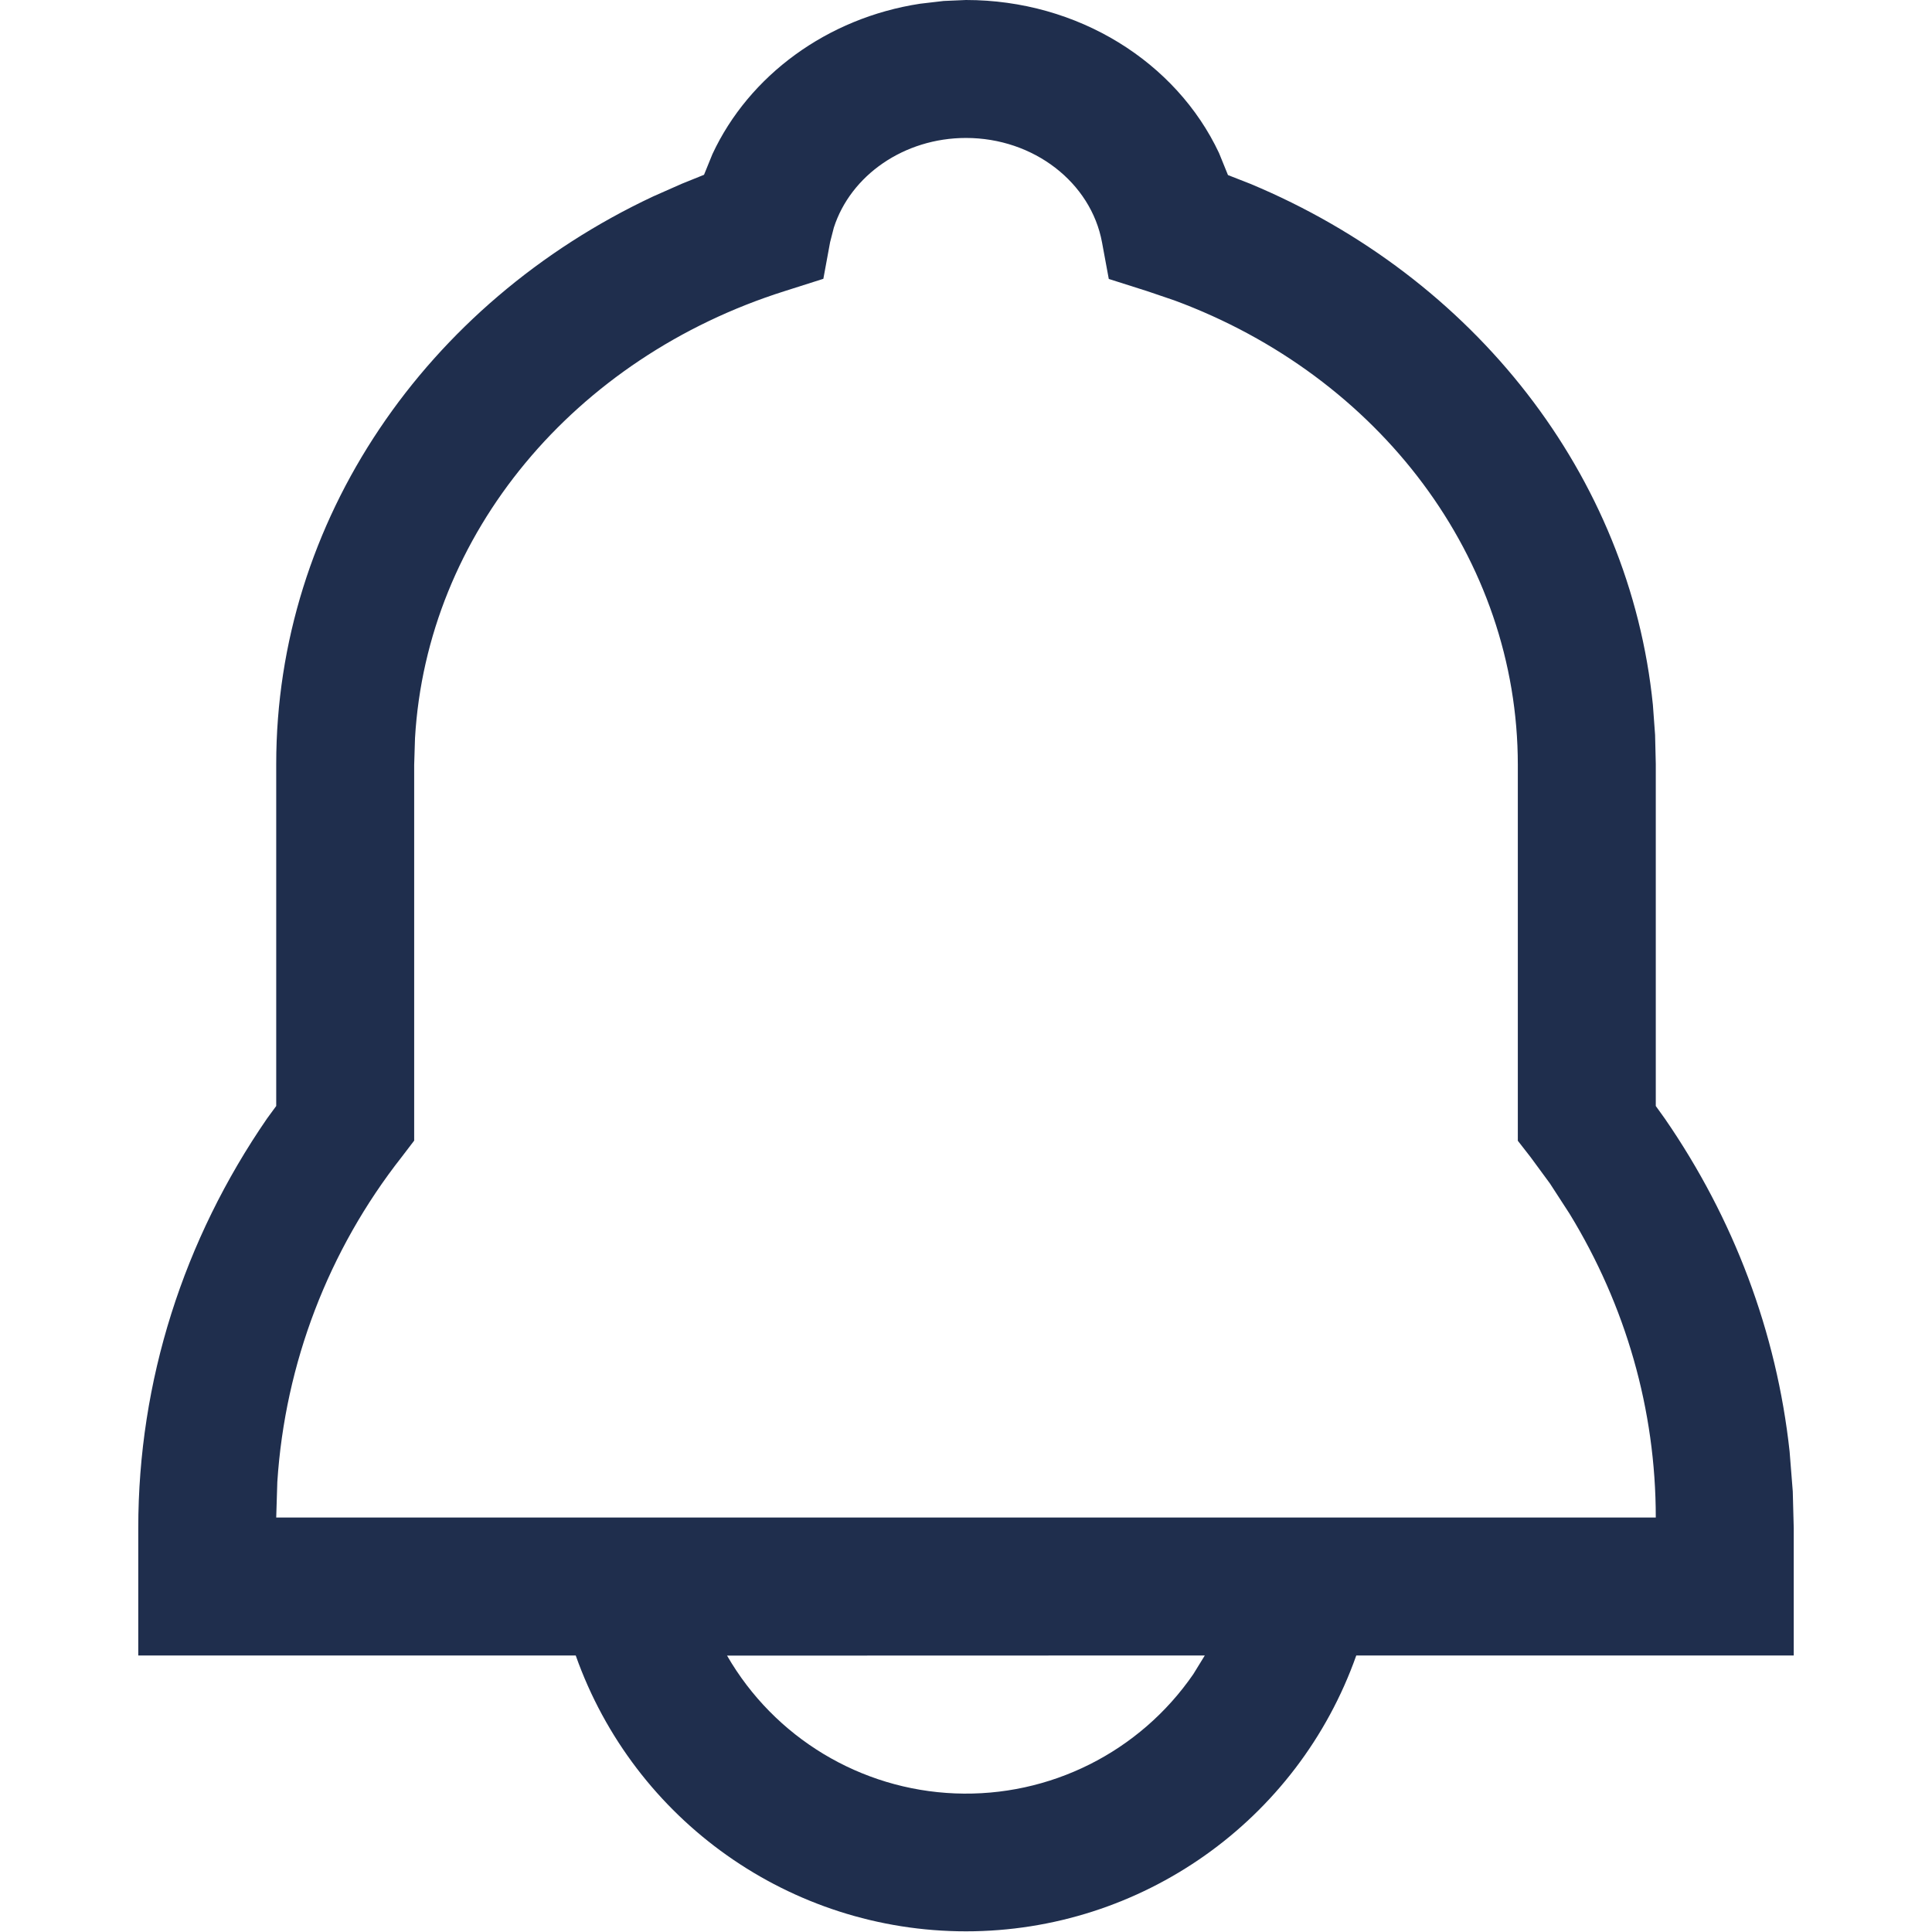
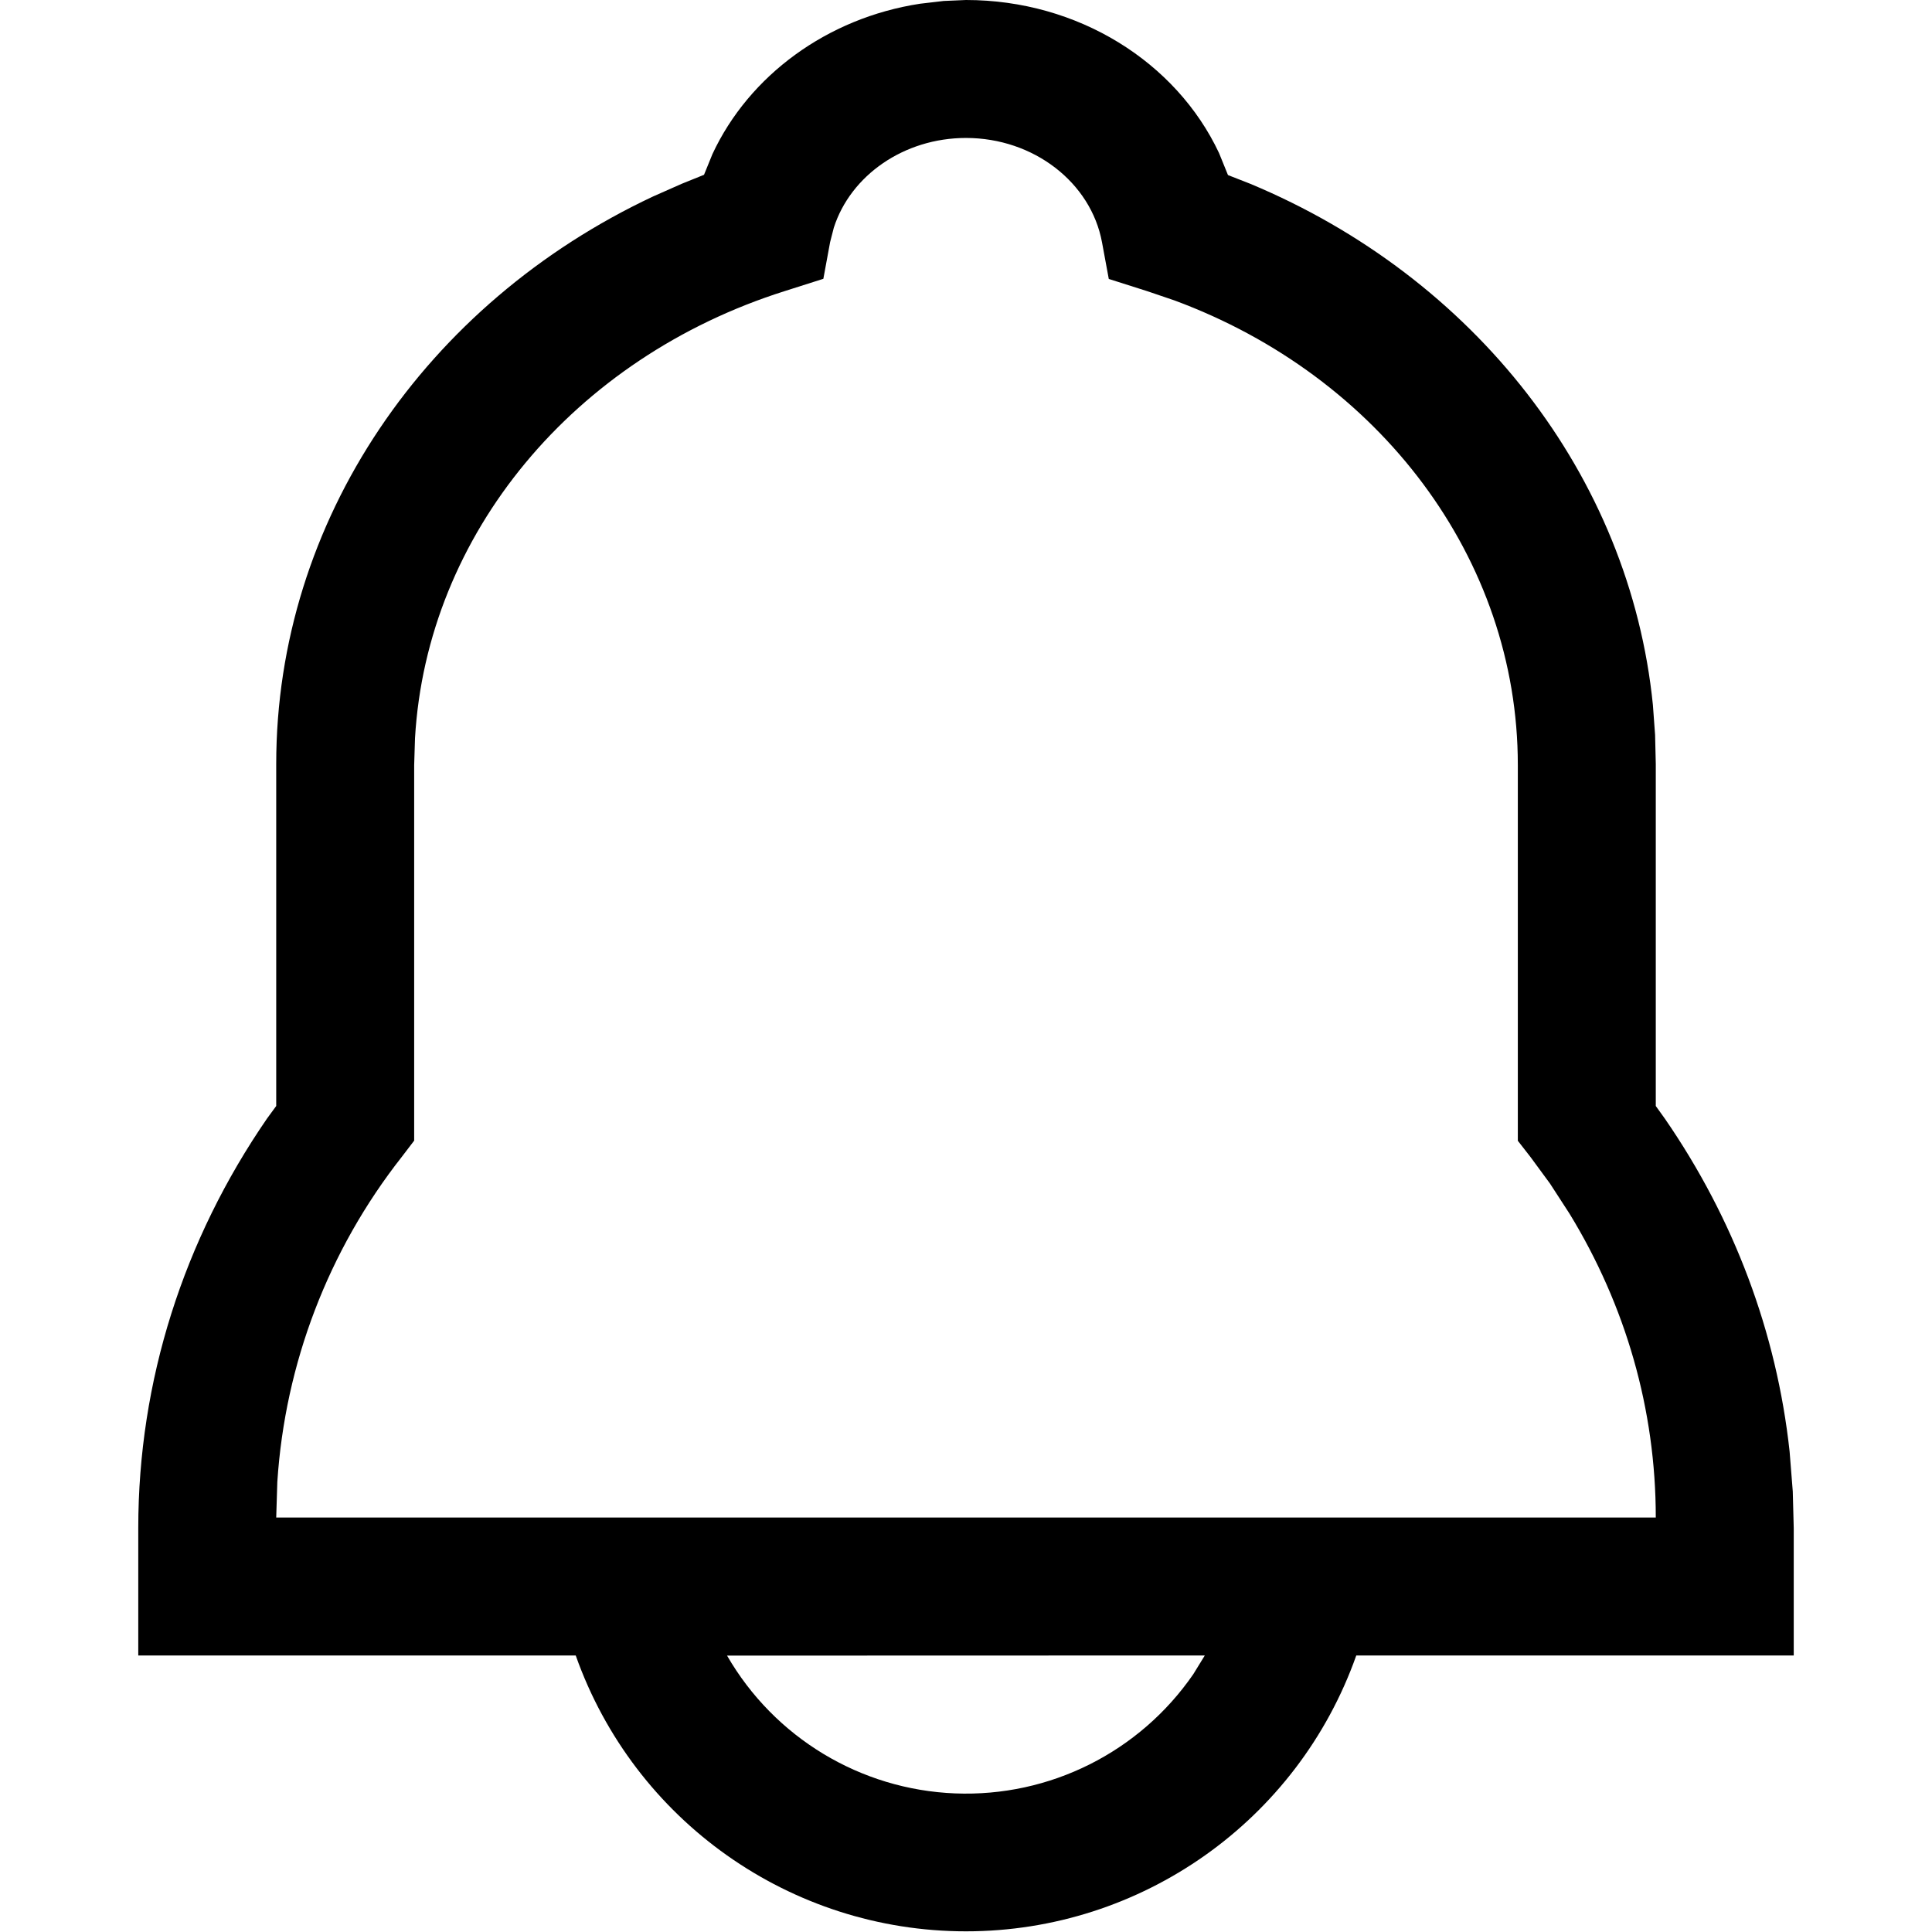
<svg xmlns="http://www.w3.org/2000/svg" t="1674110436687" class="icon" viewBox="0 0 1024 1024" version="1.1" p-id="6709" width="200" height="200">
-   <path d="M512 0c59.446 0 111.434 32.904 134.101 81.09l4.753 11.699 11.772 4.607c118.892 49.575 201.225 154.794 213.436 276.173l1.17 15.94 0.366 15.428v181.263l4.826 6.727c36.56 53.012 59.227 113.189 66.1 176.364l1.682 21.205 0.512 19.45V877.435H718.855a219.432 219.432 0 0 1-413.71 0H73.283v-67.489c0-78.019 23.983-152.82 68.294-217.165L146.402 586.2V404.936c0-129.056 79.262-244.219 199.763-300.814l15.209-6.727 11.772-4.753 4.46-10.968C396.983 40.07 438.369 9.506 487.651 1.974l12.503-1.462L512 0z m126.643 877.435l-253.286 0.073a146.239 146.239 0 0 0 247.144 9.798L638.57 877.435zM512 73.12c-32.831 0-61.128 19.815-70.049 47.528l-1.974 7.678-3.583 19.45-20.473 6.508c-111.727 35.317-189.672 128.837-195.96 236.981L219.522 405.448v199.105l-6.581 8.628a311.489 311.489 0 0 0-65.954 172.27L146.402 804.315h731.196c0-57.253-15.94-112.312-45.7-161.009l-10.383-16.013-10.31-14.039L804.478 604.626V405.448c0-109.314-73.266-205.978-181.921-246.194l-14.405-4.899-20.473-6.508-3.583-19.377C578.246 96.737 547.829 73.12 512 73.12z" fill="#1F2E4D" p-id="6710" />
+   <path d="M512 0c59.446 0 111.434 32.904 134.101 81.09l4.753 11.699 11.772 4.607c118.892 49.575 201.225 154.794 213.436 276.173l1.17 15.94 0.366 15.428v181.263l4.826 6.727c36.56 53.012 59.227 113.189 66.1 176.364l1.682 21.205 0.512 19.45V877.435H718.855a219.432 219.432 0 0 1-413.71 0H73.283v-67.489c0-78.019 23.983-152.82 68.294-217.165L146.402 586.2V404.936c0-129.056 79.262-244.219 199.763-300.814l15.209-6.727 11.772-4.753 4.46-10.968C396.983 40.07 438.369 9.506 487.651 1.974l12.503-1.462L512 0z m126.643 877.435l-253.286 0.073a146.239 146.239 0 0 0 247.144 9.798L638.57 877.435zM512 73.12c-32.831 0-61.128 19.815-70.049 47.528l-1.974 7.678-3.583 19.45-20.473 6.508c-111.727 35.317-189.672 128.837-195.96 236.981L219.522 405.448v199.105l-6.581 8.628a311.489 311.489 0 0 0-65.954 172.27L146.402 804.315h731.196c0-57.253-15.94-112.312-45.7-161.009l-10.383-16.013-10.31-14.039L804.478 604.626V405.448c0-109.314-73.266-205.978-181.921-246.194l-14.405-4.899-20.473-6.508-3.583-19.377C578.246 96.737 547.829 73.12 512 73.12z" p-id="6710" />
</svg>
